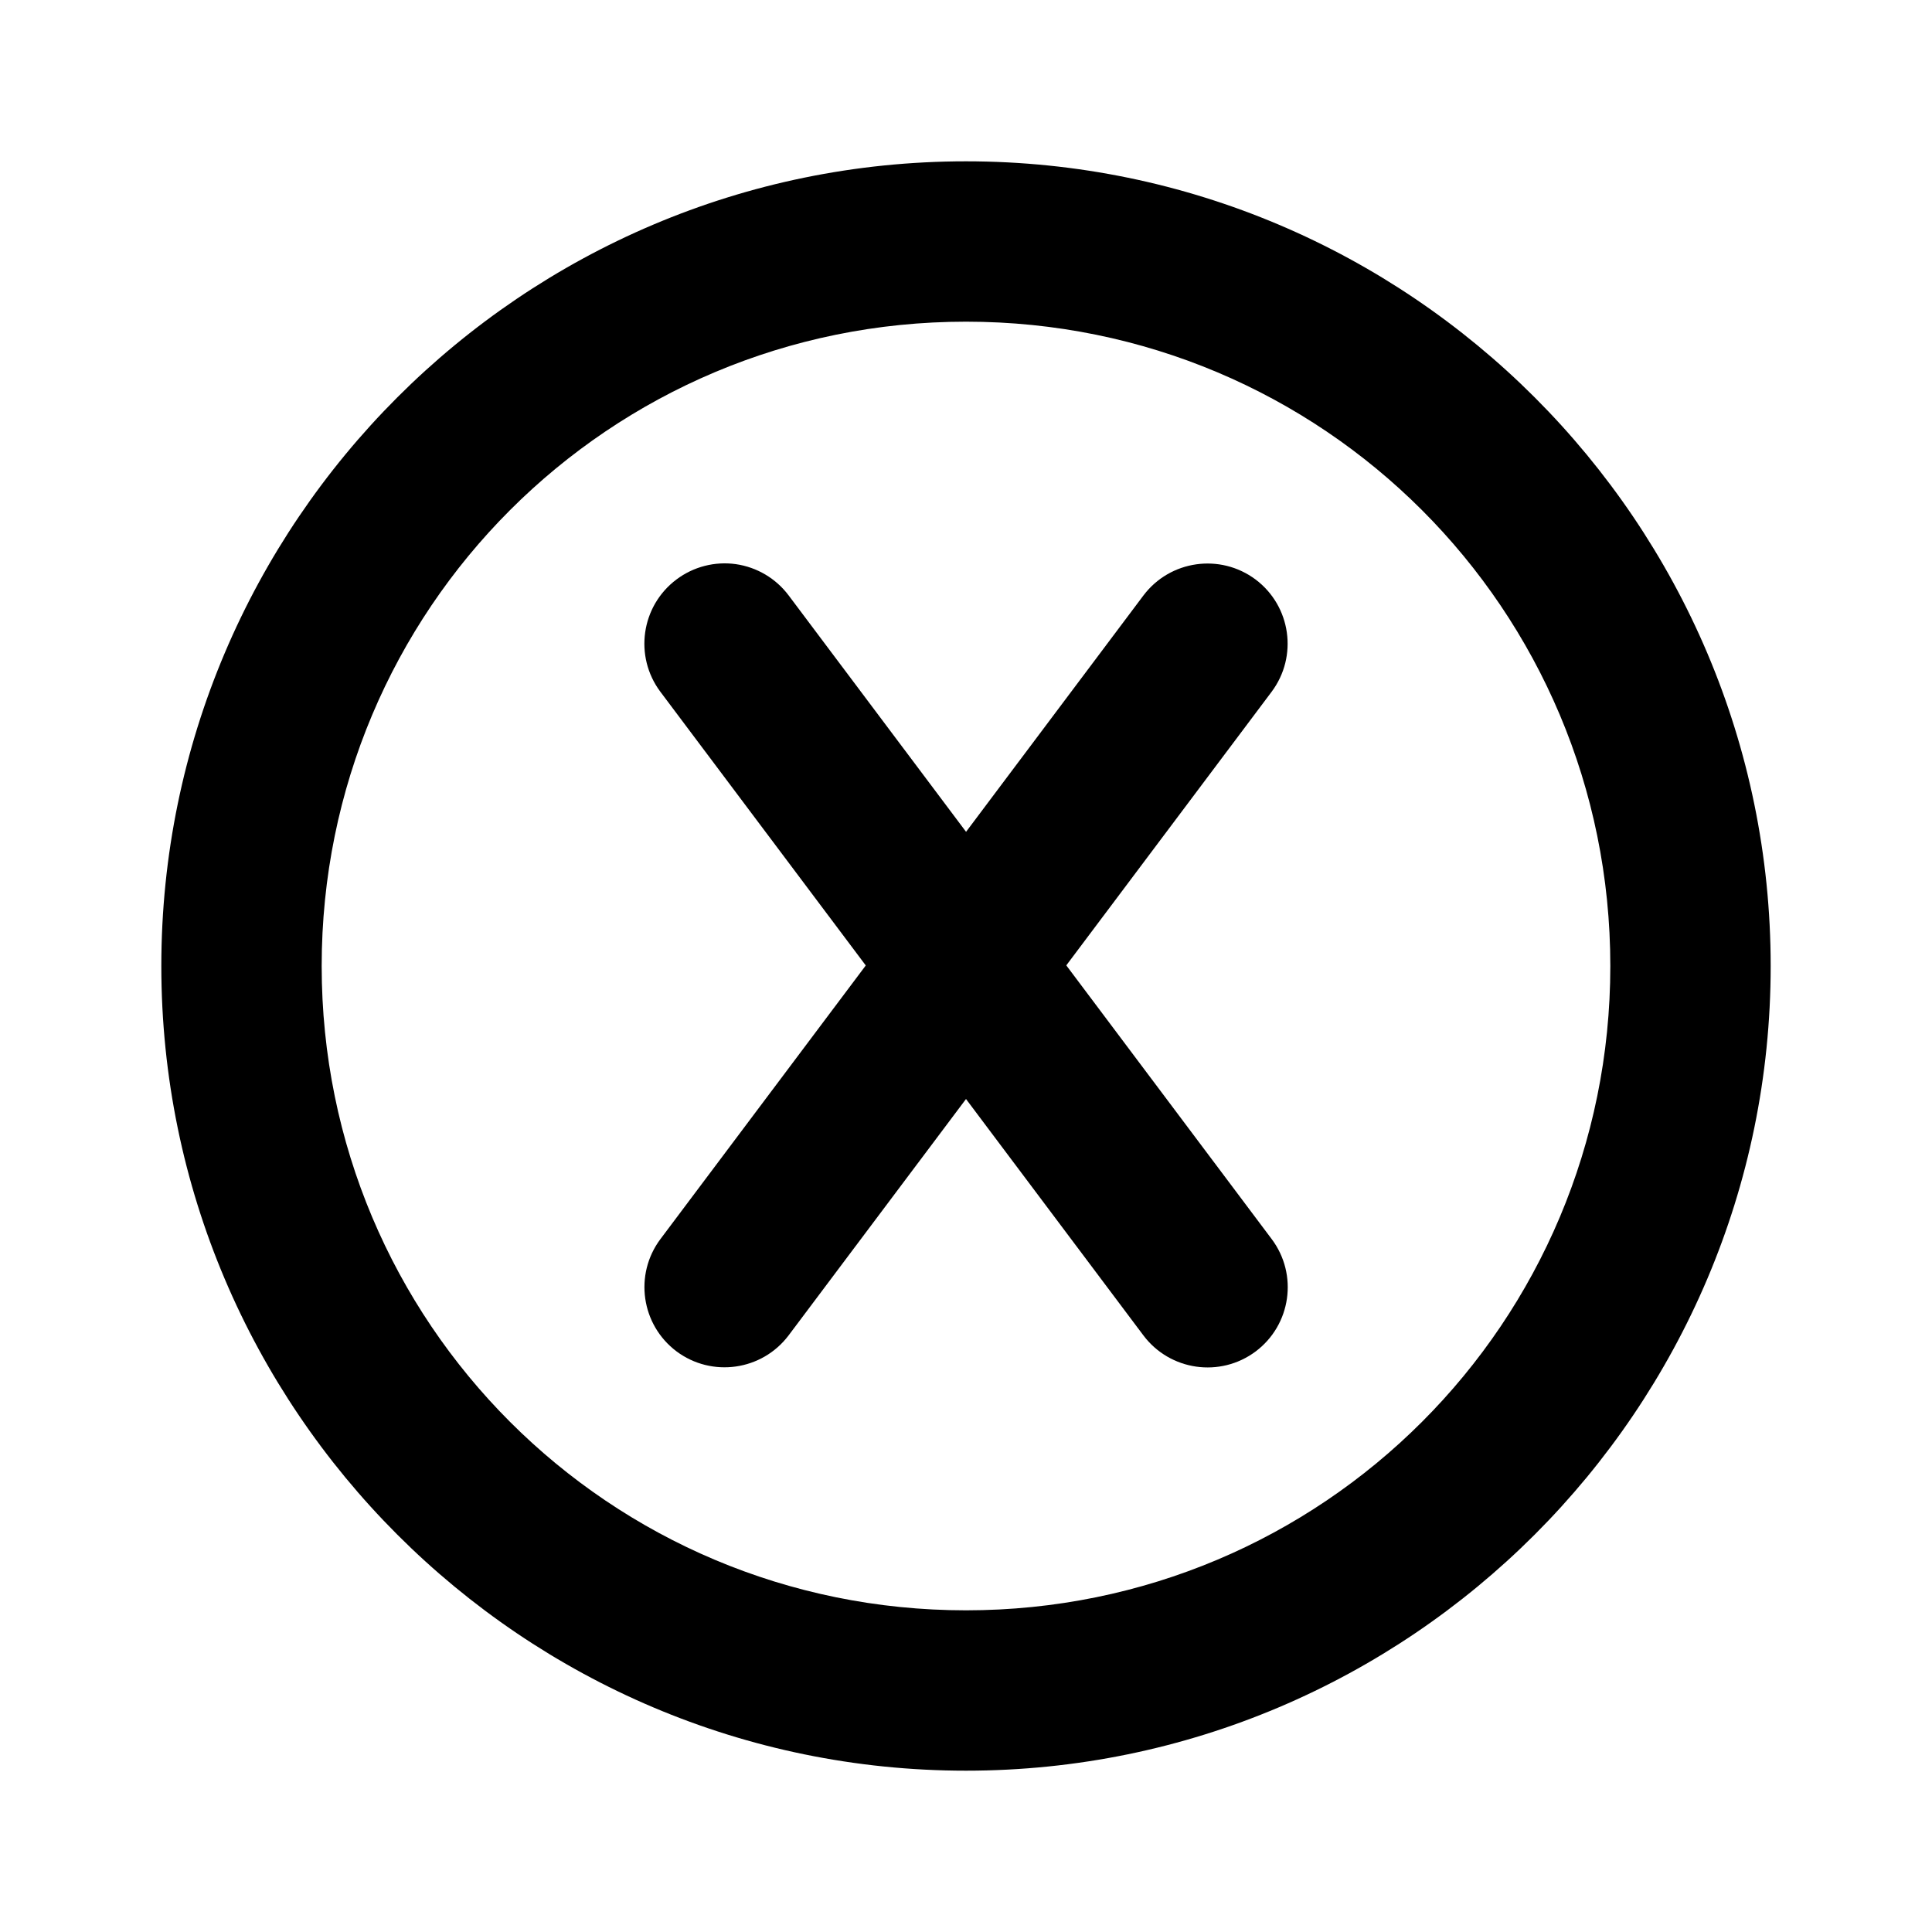
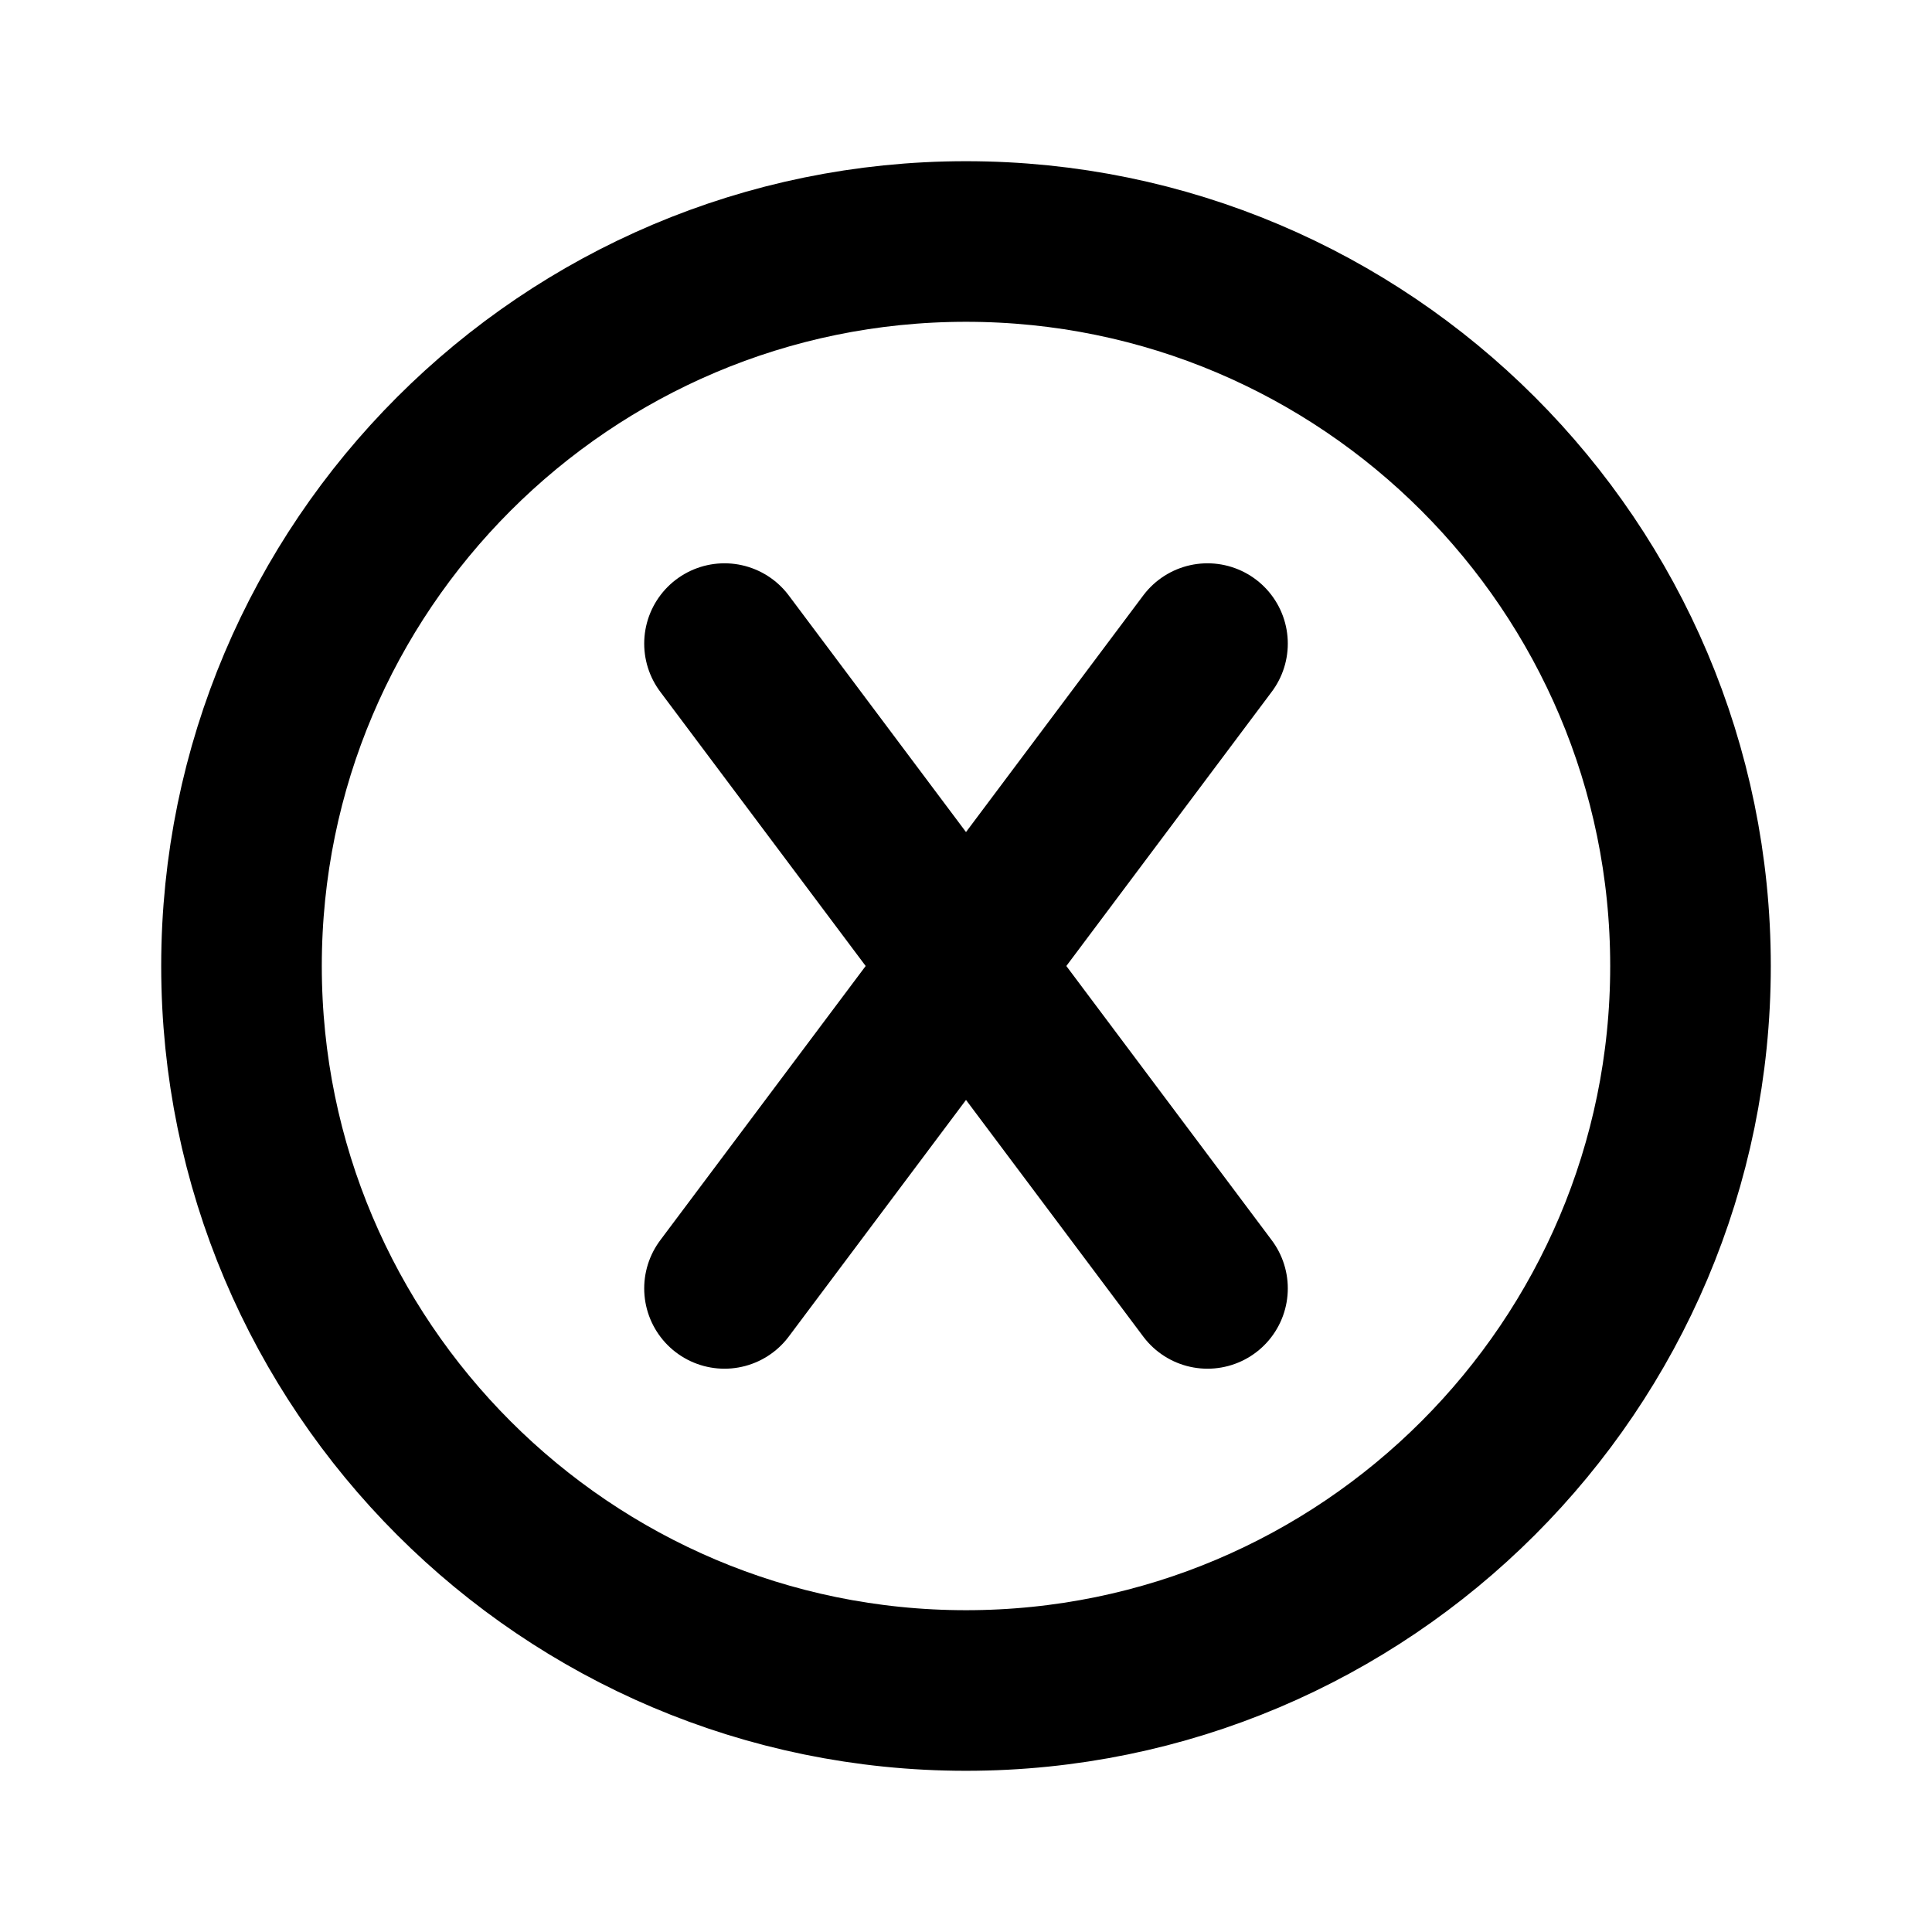
- <svg xmlns="http://www.w3.org/2000/svg" xmlns:ns1="https://www.gtk.org/grappa" width="16" height="16" viewBox="0 0 16 16" ns1:version="1" version="1.1" id="svg3">
-   <defs id="defs3" />
-   <path style="baseline-shift:baseline;display:inline;overflow:visible;vector-effect:none;stroke-linecap:round;stroke-linejoin:round;enable-background:accumulate;stop-color:#000000;stop-opacity:1;opacity:1" d="M 8,1.336 C 4.327,1.336 1.336,4.327 1.336,8 c 0,3.673 2.991,6.664 6.664,6.664 3.673,0 6.664,-2.991 6.664,-6.664 C 14.664,4.327 11.673,1.336 8,1.336 Z m 0,1.328 c 2.954,0 5.336,2.382 5.336,5.336 0,2.954 -2.382,5.336 -5.336,5.336 C 5.046,13.336 2.664,10.954 2.664,8 2.664,5.046 5.046,2.664 8,2.664 Z" id="path1" />
-   <path style="baseline-shift:baseline;display:inline;overflow:visible;vector-effect:none;stroke-linecap:round;stroke-linejoin:round;enable-background:accumulate;stop-color:#000000;stop-opacity:1;opacity:1" d="M 6.094,4.672 A 0.665,0.665 0 0 0 5.602,4.799 0.665,0.665 0 0 0 5.469,5.729 l 4,5.33 a 0.665,0.665 0 0 0 0.93,0.133 0.665,0.665 0 0 0 0.133,-0.93 l -4,-5.33 A 0.665,0.665 0 0 0 6.094,4.672 Z" id="path2" />
-   <path style="baseline-shift:baseline;display:inline;overflow:visible;vector-effect:none;stroke-linecap:round;stroke-linejoin:round;enable-background:accumulate;stop-color:#000000;stop-opacity:1;opacity:1" d="M 10.398,4.799 A 0.665,0.665 0 0 0 9.469,4.932 l -4,5.33 A 0.665,0.665 0 0 0 5.602,11.191 0.665,0.665 0 0 0 6.531,11.059 l 4,-5.33 A 0.665,0.665 0 0 0 10.398,4.799 Z" id="path3" />
+ <svg xmlns:ns0="https://www.gtk.org/grappa" width="16" height="16" ns0:version="1">
+   <path d="M8.00 14.00C11.31 14.00 14.00 11.31 14.00 8.00C14.00 4.69 11.31 2.00 8.00 2.00C4.69 2.00 2.00 4.69 2.00 8.00C2.00 11.31 4.69 14.00 8.00 14.00" stroke-width="1.33" stroke-linecap="round" stroke-linejoin="round" stroke="rgb(0,0,0)" fill="none" ns0:stroke="foreground" />
+   <path d="M6.00 5.33L10.00 10.67" stroke-width="1.33" stroke-linecap="round" stroke-linejoin="round" stroke="rgb(0,0,0)" fill="none" ns0:stroke="foreground" />
+   <path d="M10.00 5.33L6.00 10.67" stroke-width="1.33" stroke-linecap="round" stroke-linejoin="round" stroke="rgb(0,0,0)" fill="none" ns0:stroke="foreground" />
</svg>
